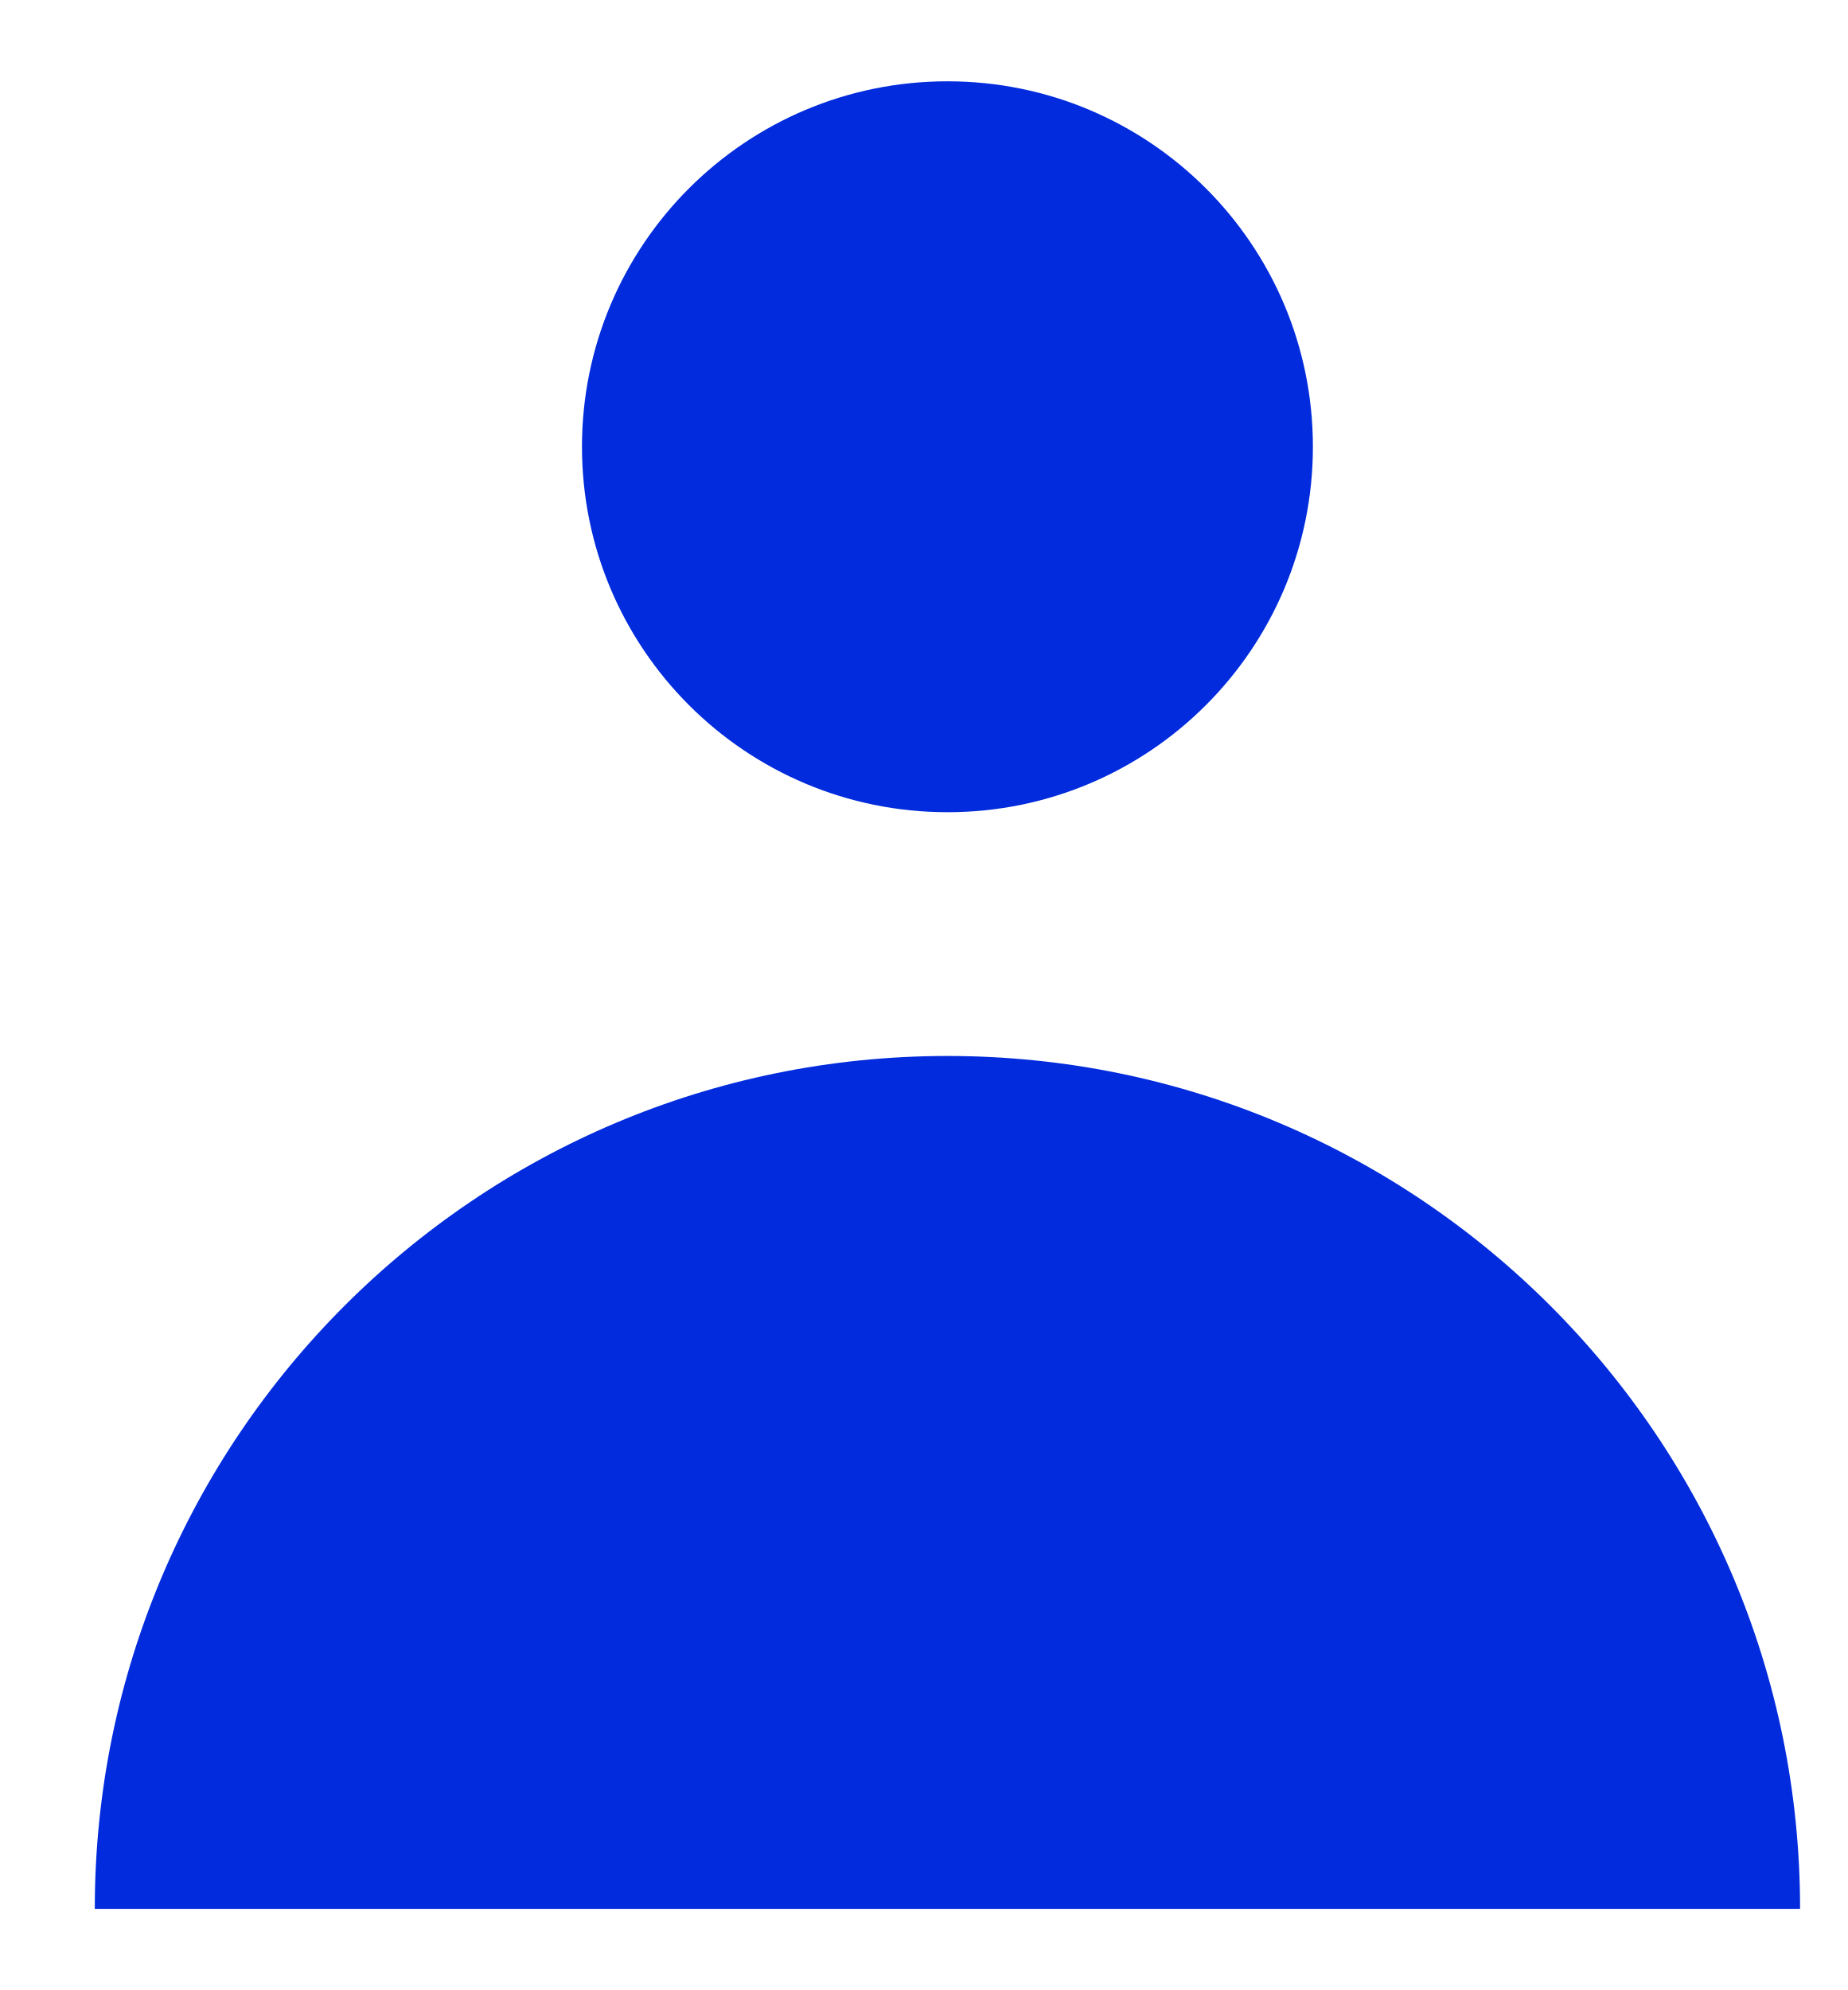
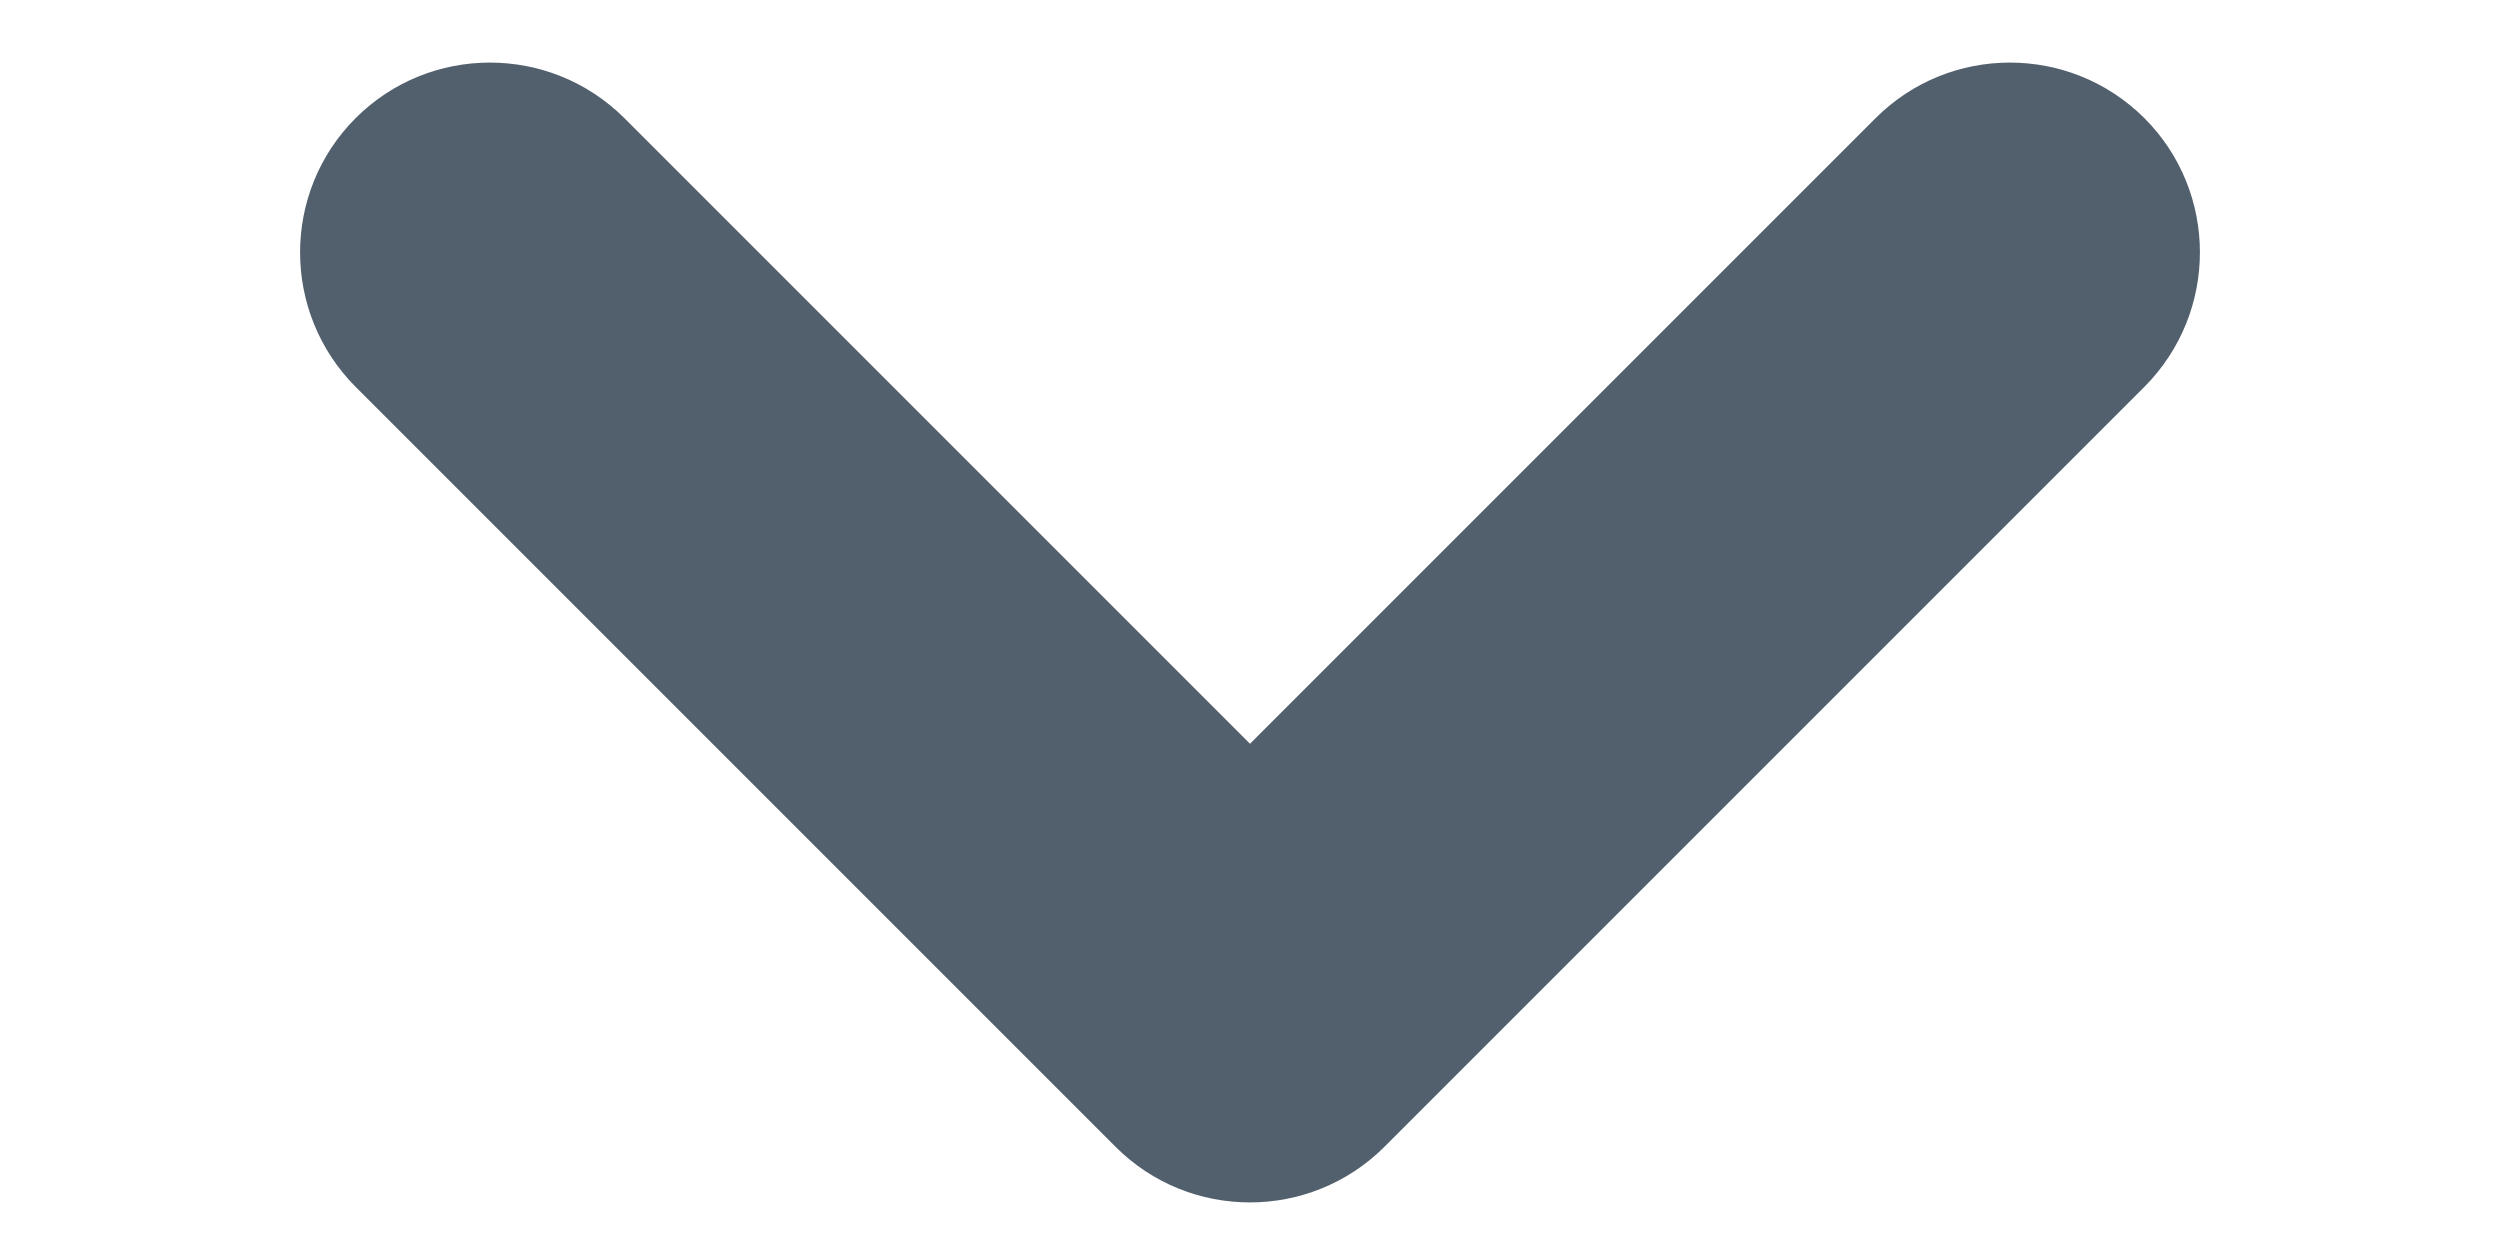
- <svg xmlns="http://www.w3.org/2000/svg" width="13" height="14" viewBox="0 0 13 14" fill="none">
-   <path d="M6.667 5.714C8.087 5.714 9.238 4.563 9.238 3.143C9.238 1.723 8.087 0.572 6.667 0.572C5.246 0.572 4.095 1.723 4.095 3.143C4.095 4.563 5.246 5.714 6.667 5.714Z" fill="#012BDD" />
-   <path d="M0.667 13.429C0.667 10.115 3.353 7.429 6.667 7.429C9.98 7.429 12.666 10.115 12.666 13.429H0.667Z" fill="#012BDD" />
+ <svg xmlns="http://www.w3.org/2000/svg" width="8" height="4" viewBox="0 0 8 4" fill="none">
+   <path fill-rule="evenodd" clip-rule="evenodd" d="M1.138 0.378C1.375 0.141 1.76 0.141 1.998 0.378L4 2.38L6.002 0.378C6.239 0.141 6.624 0.141 6.862 0.378C7.099 0.615 7.099 1 6.862 1.238L4.43 3.67C4.192 3.907 3.807 3.907 3.57 3.67L1.138 1.238C0.901 1 0.901 0.615 1.138 0.378Z" fill="#52606D" />
</svg>
